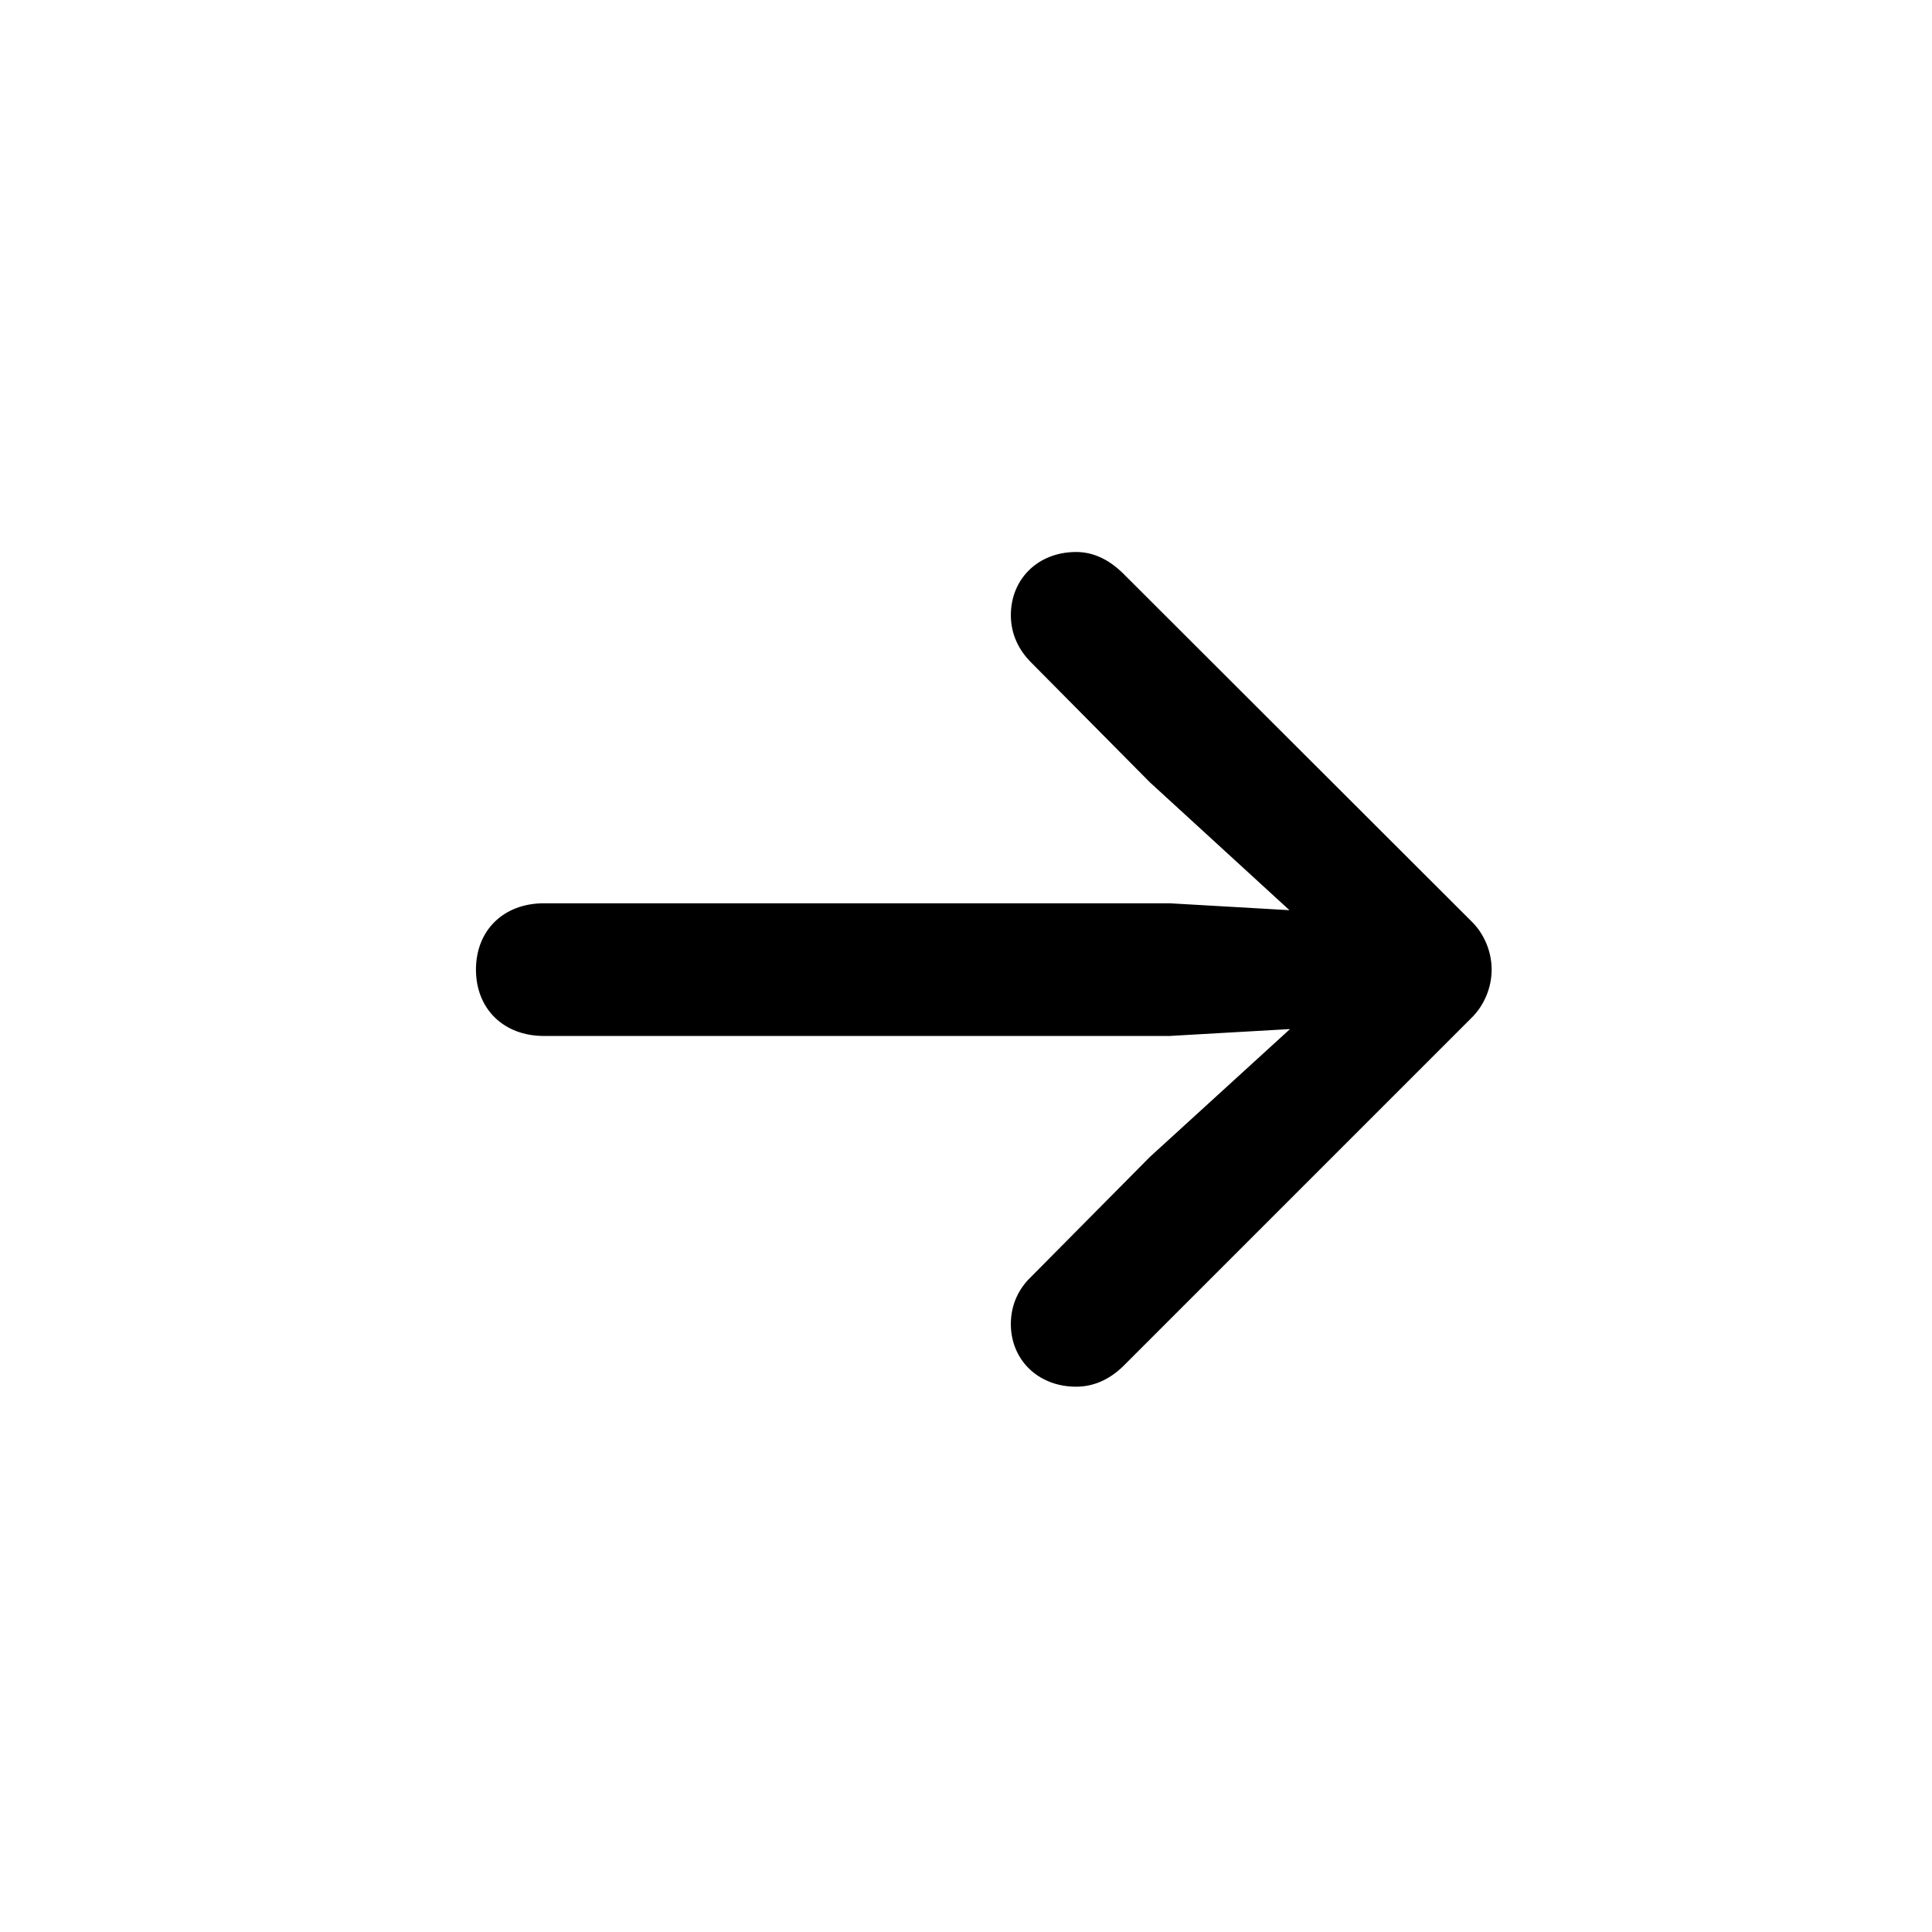
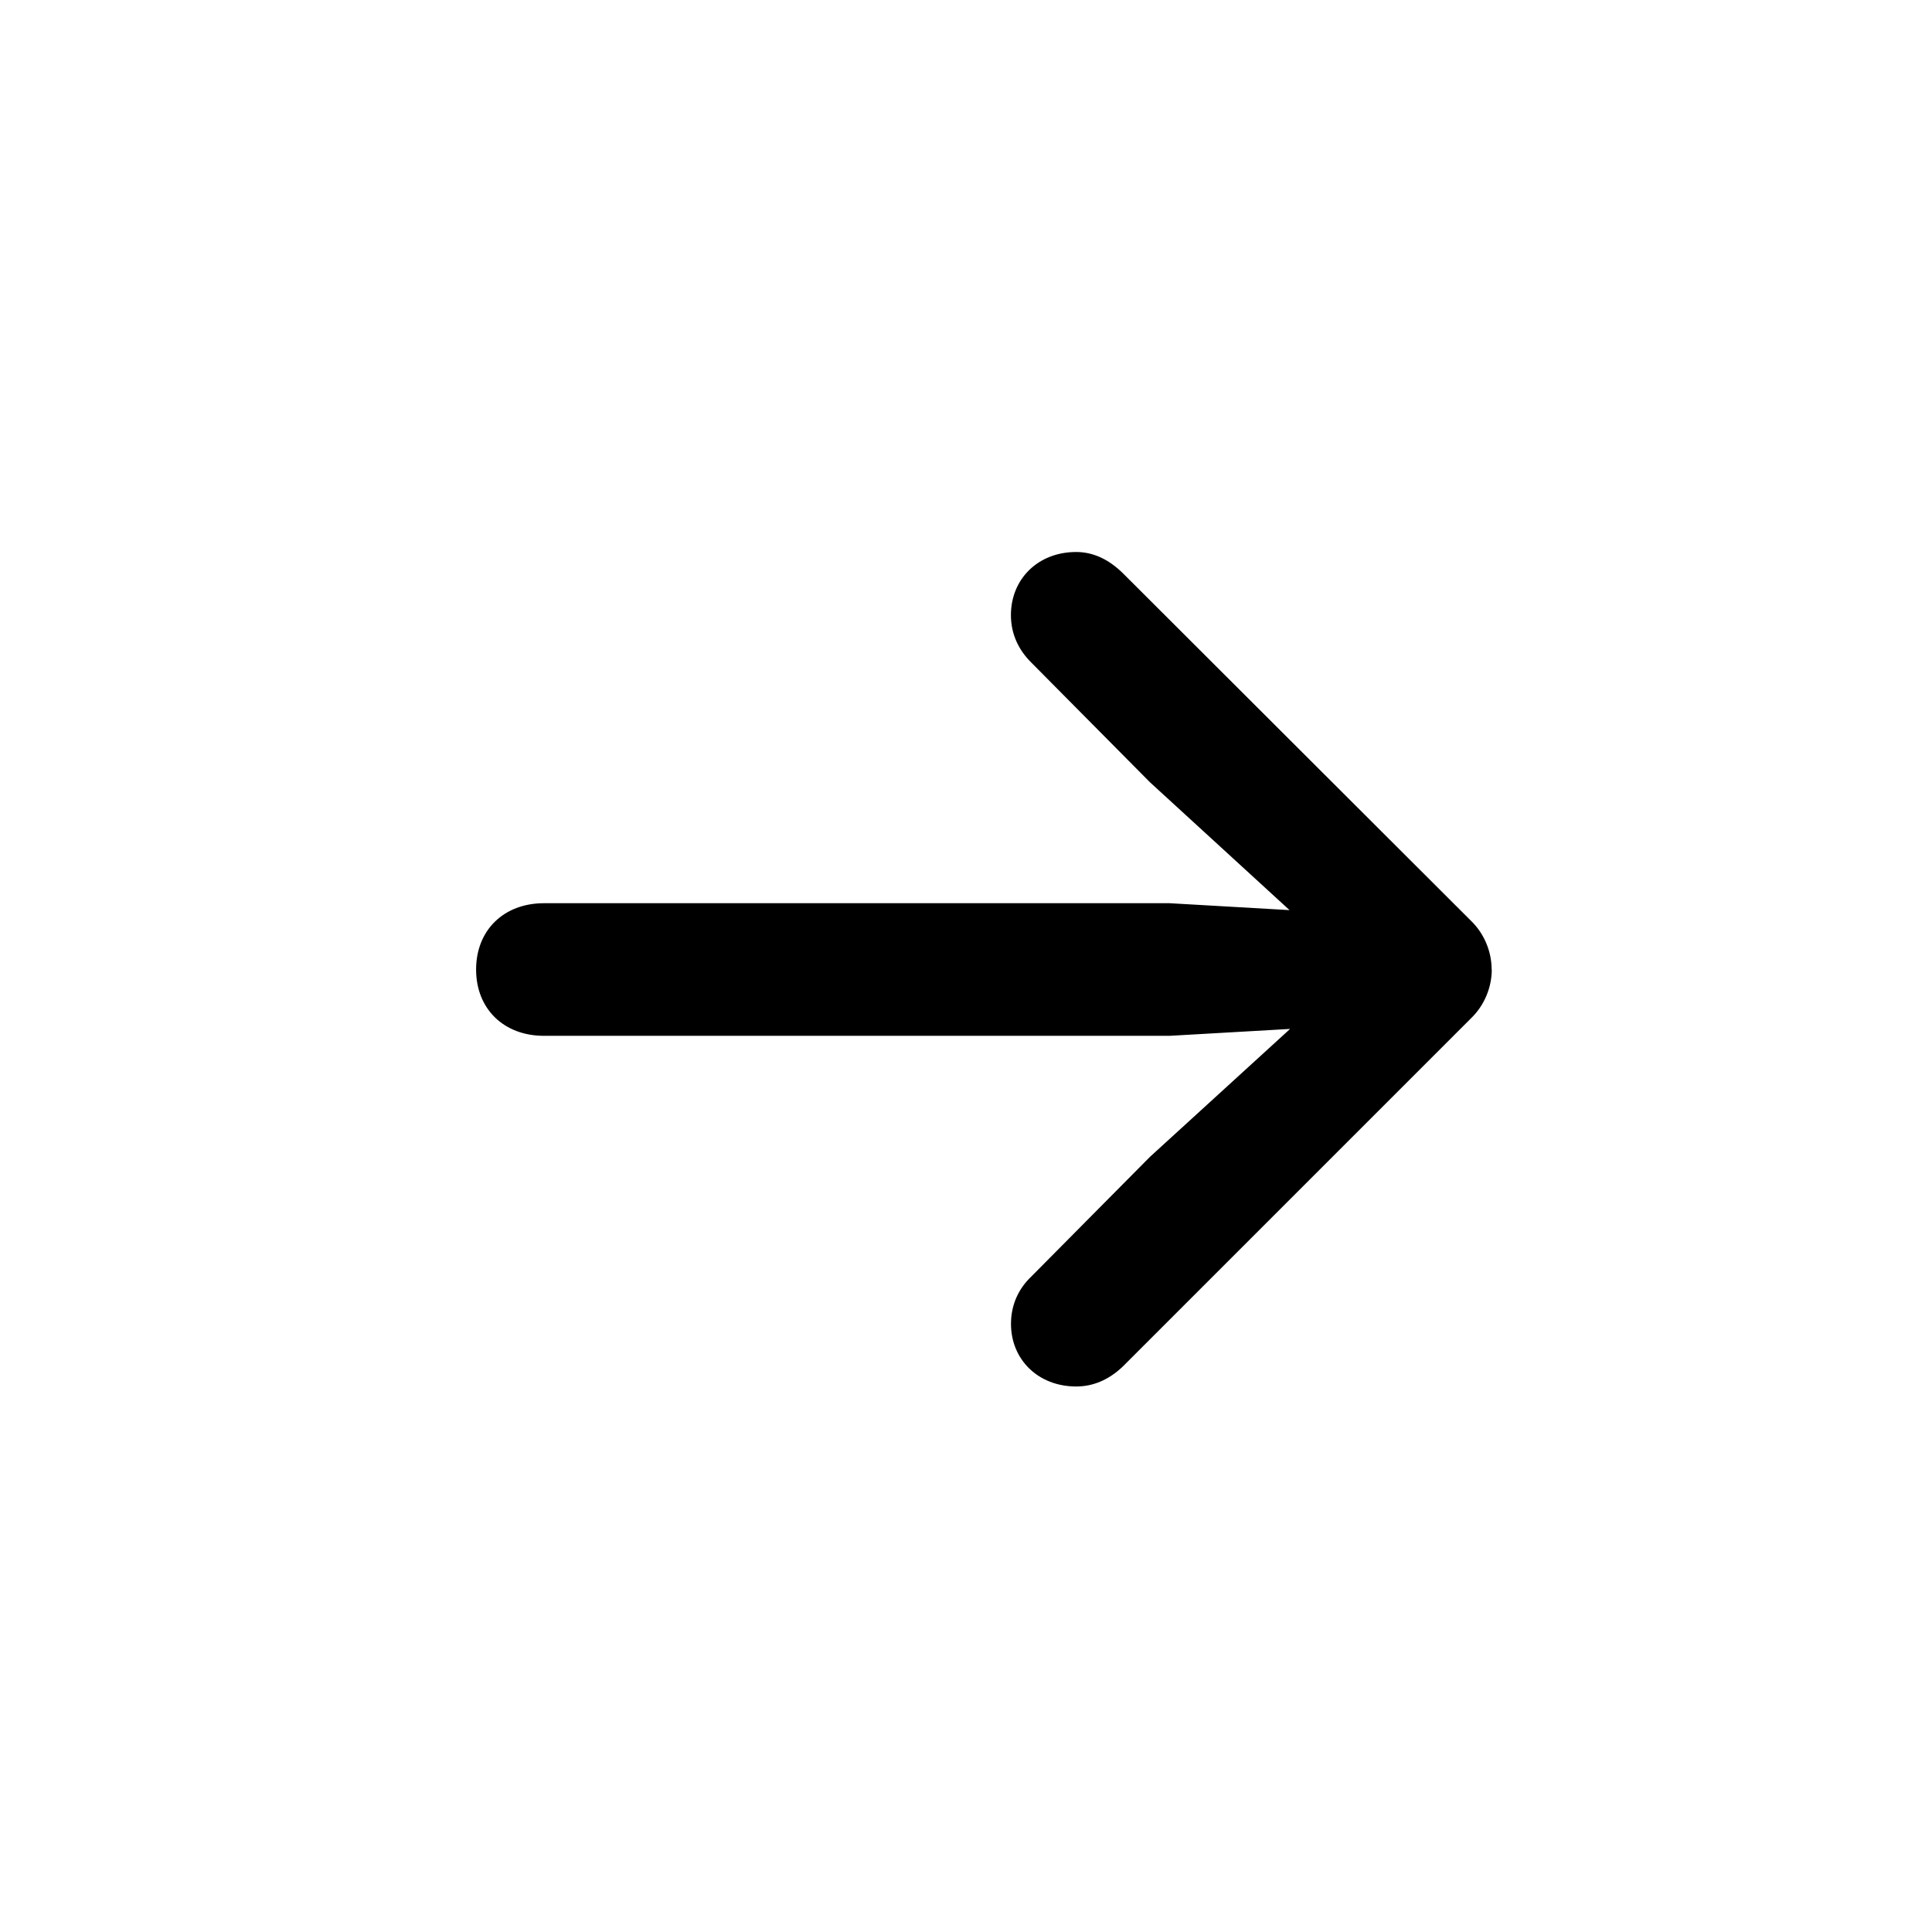
- <svg xmlns="http://www.w3.org/2000/svg" width="28" height="28" viewBox="0 0 28 28" fill="none">
-   <path d="M21.618 14.052C21.618 13.791 21.51 13.529 21.318 13.345L16.281 8.315C16.065 8.1 15.835 8 15.596 8C15.043 8 14.65 8.392 14.65 8.915C14.65 9.192 14.766 9.423 14.943 9.6L16.665 11.338L18.688 13.191L16.95 13.091H7.883C7.298 13.091 6.898 13.483 6.898 14.052C6.898 14.621 7.298 15.014 7.883 15.014H16.95L18.696 14.914L16.665 16.767L14.943 18.505C14.766 18.674 14.65 18.905 14.65 19.19C14.65 19.705 15.043 20.097 15.596 20.097C15.835 20.097 16.065 20.005 16.273 19.805L21.318 14.76C21.51 14.575 21.618 14.314 21.618 14.052Z" fill="black" />
+ <svg xmlns="http://www.w3.org/2000/svg" fill="none" height="28" viewBox="0 0 28 28" width="28">
+   <path d="m21.618 14.052c0-.262-.108-.523-.3-.708l-5.037-5.029c-.215-.215-.446-.315-.684-.315-.554 0-.946.392-.946.915 0 .277.115.508.292.684l1.723 1.738 2.023 1.853-1.738-.1h-9.067c-.584 0-.984.392-.984.961s.4.961.984.961h9.067l1.746-.1-2.03 1.853-1.723 1.738c-.177.169-.292.4-.292.684 0 .515.392.907.946.907.238 0 .469-.092.677-.292l5.045-5.045c.192-.185.3-.446.3-.708z" fill="#000" />
</svg>
